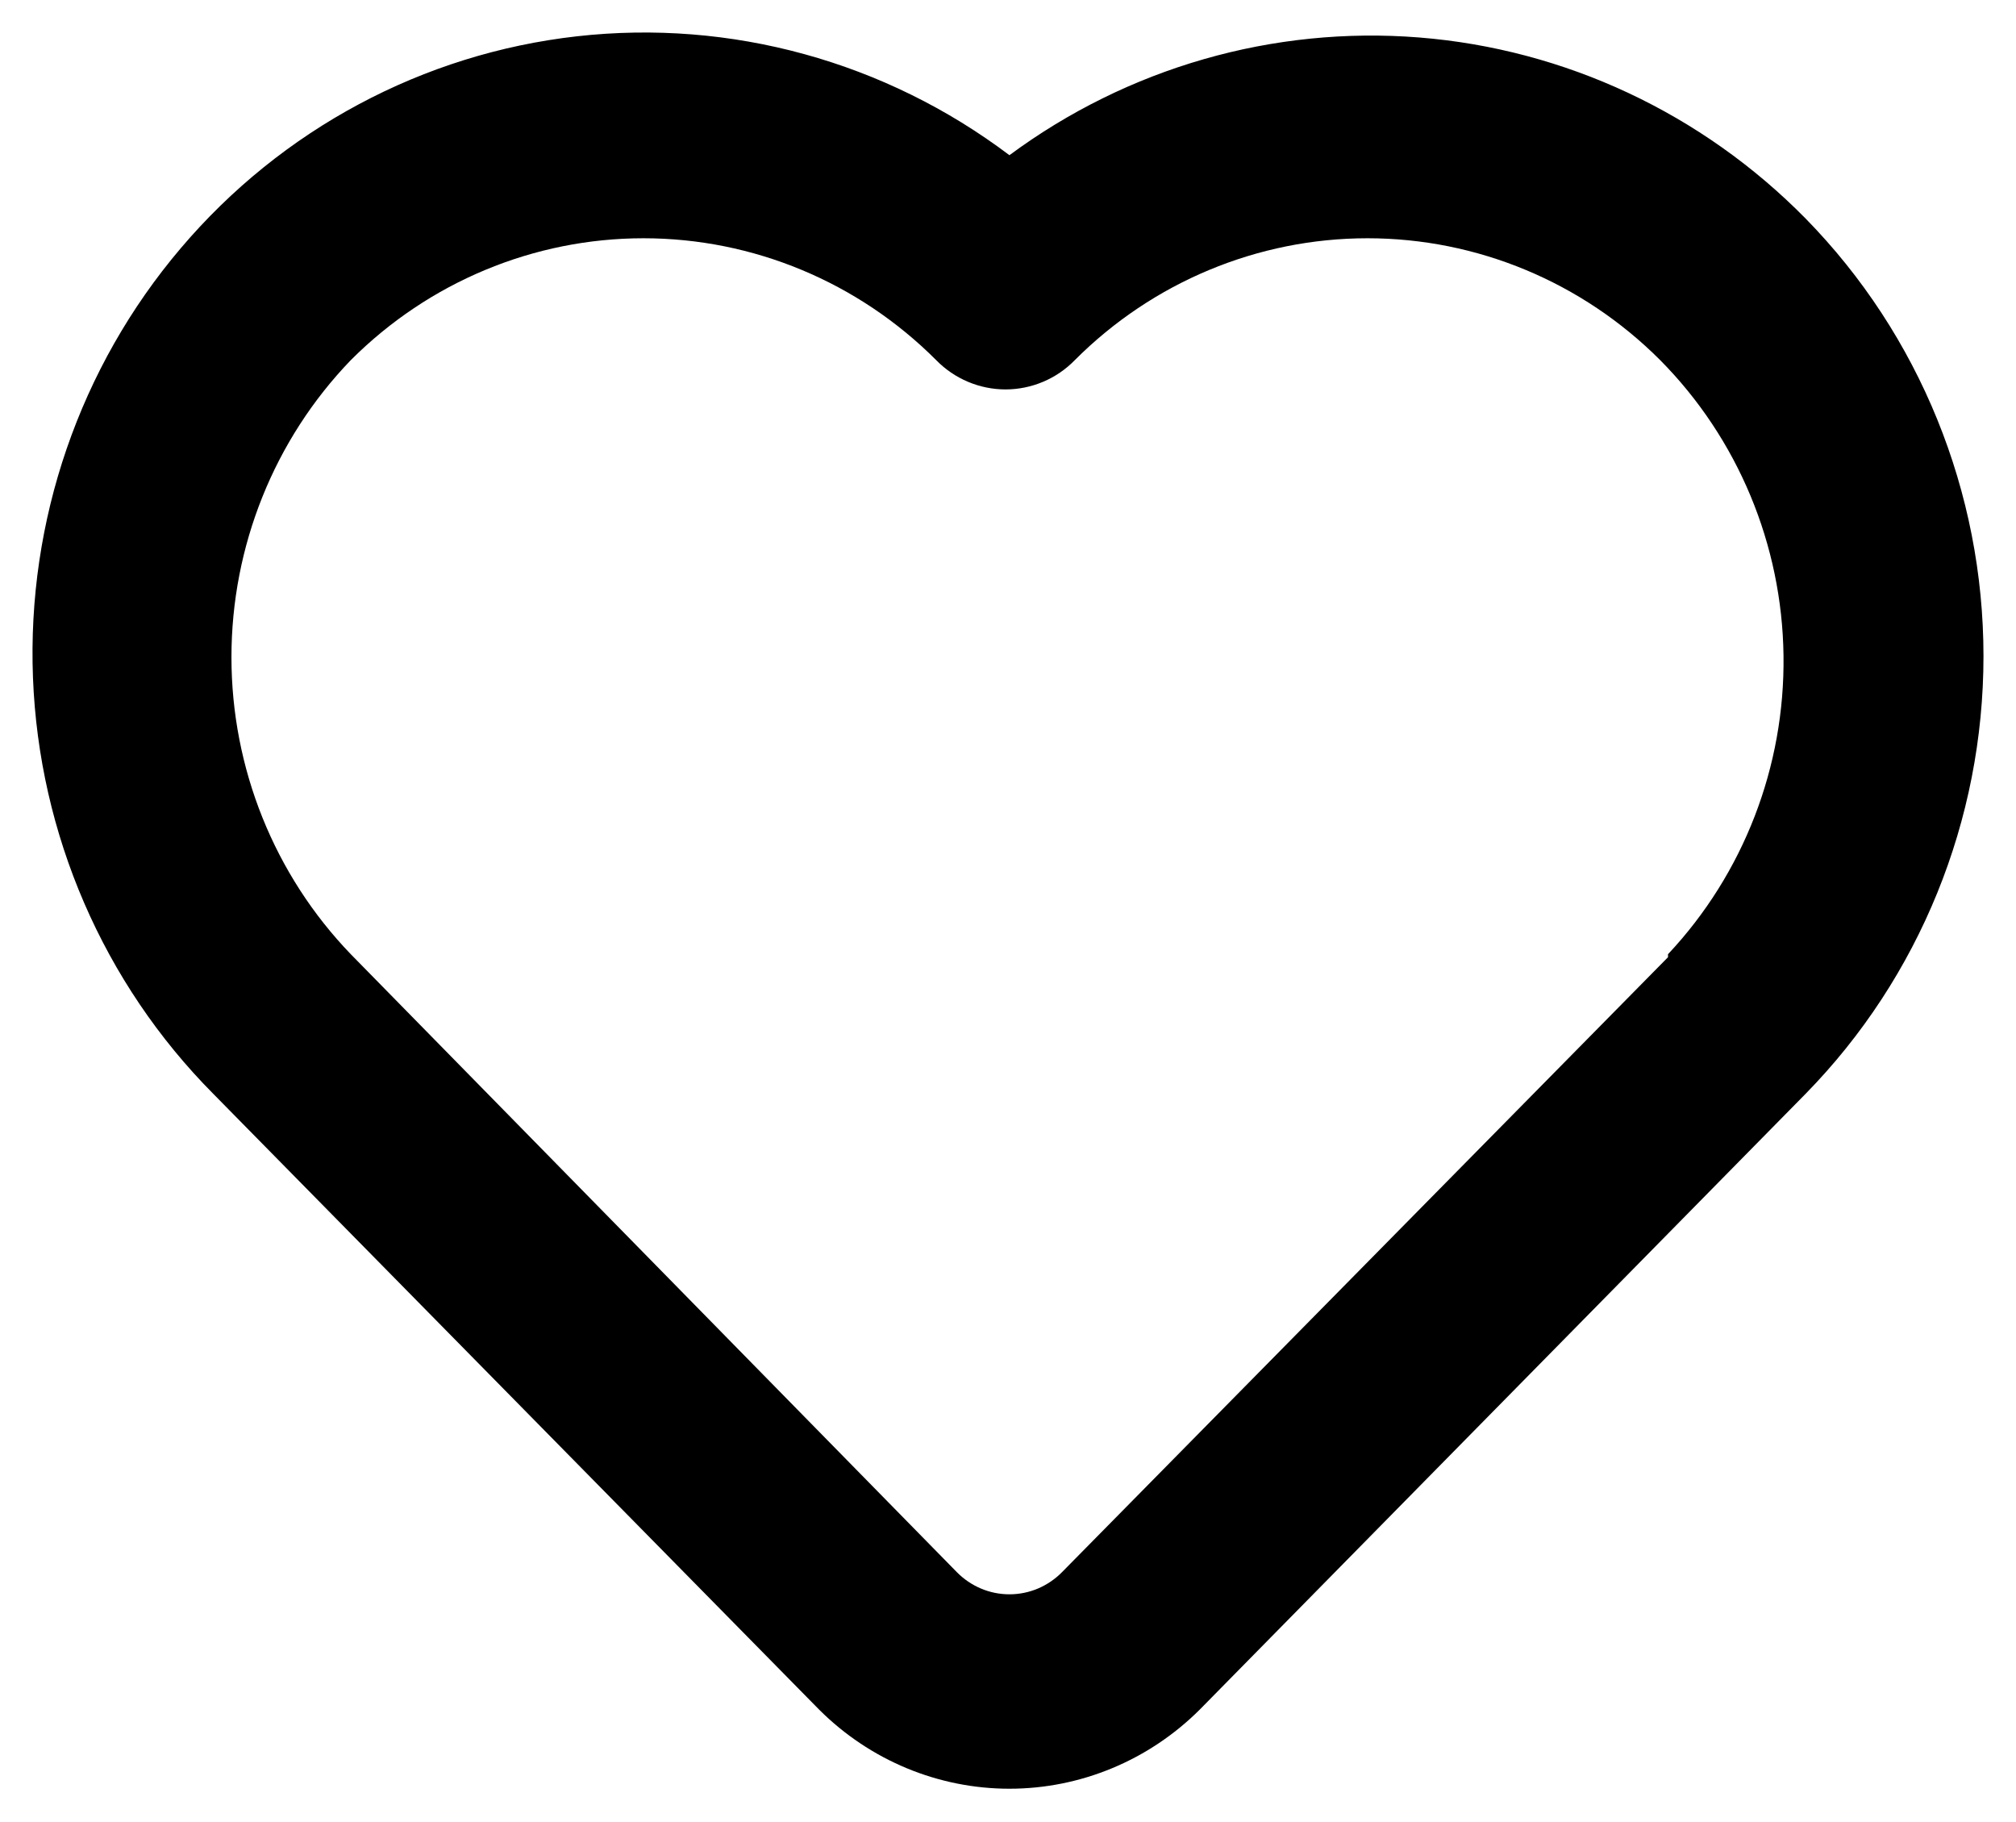
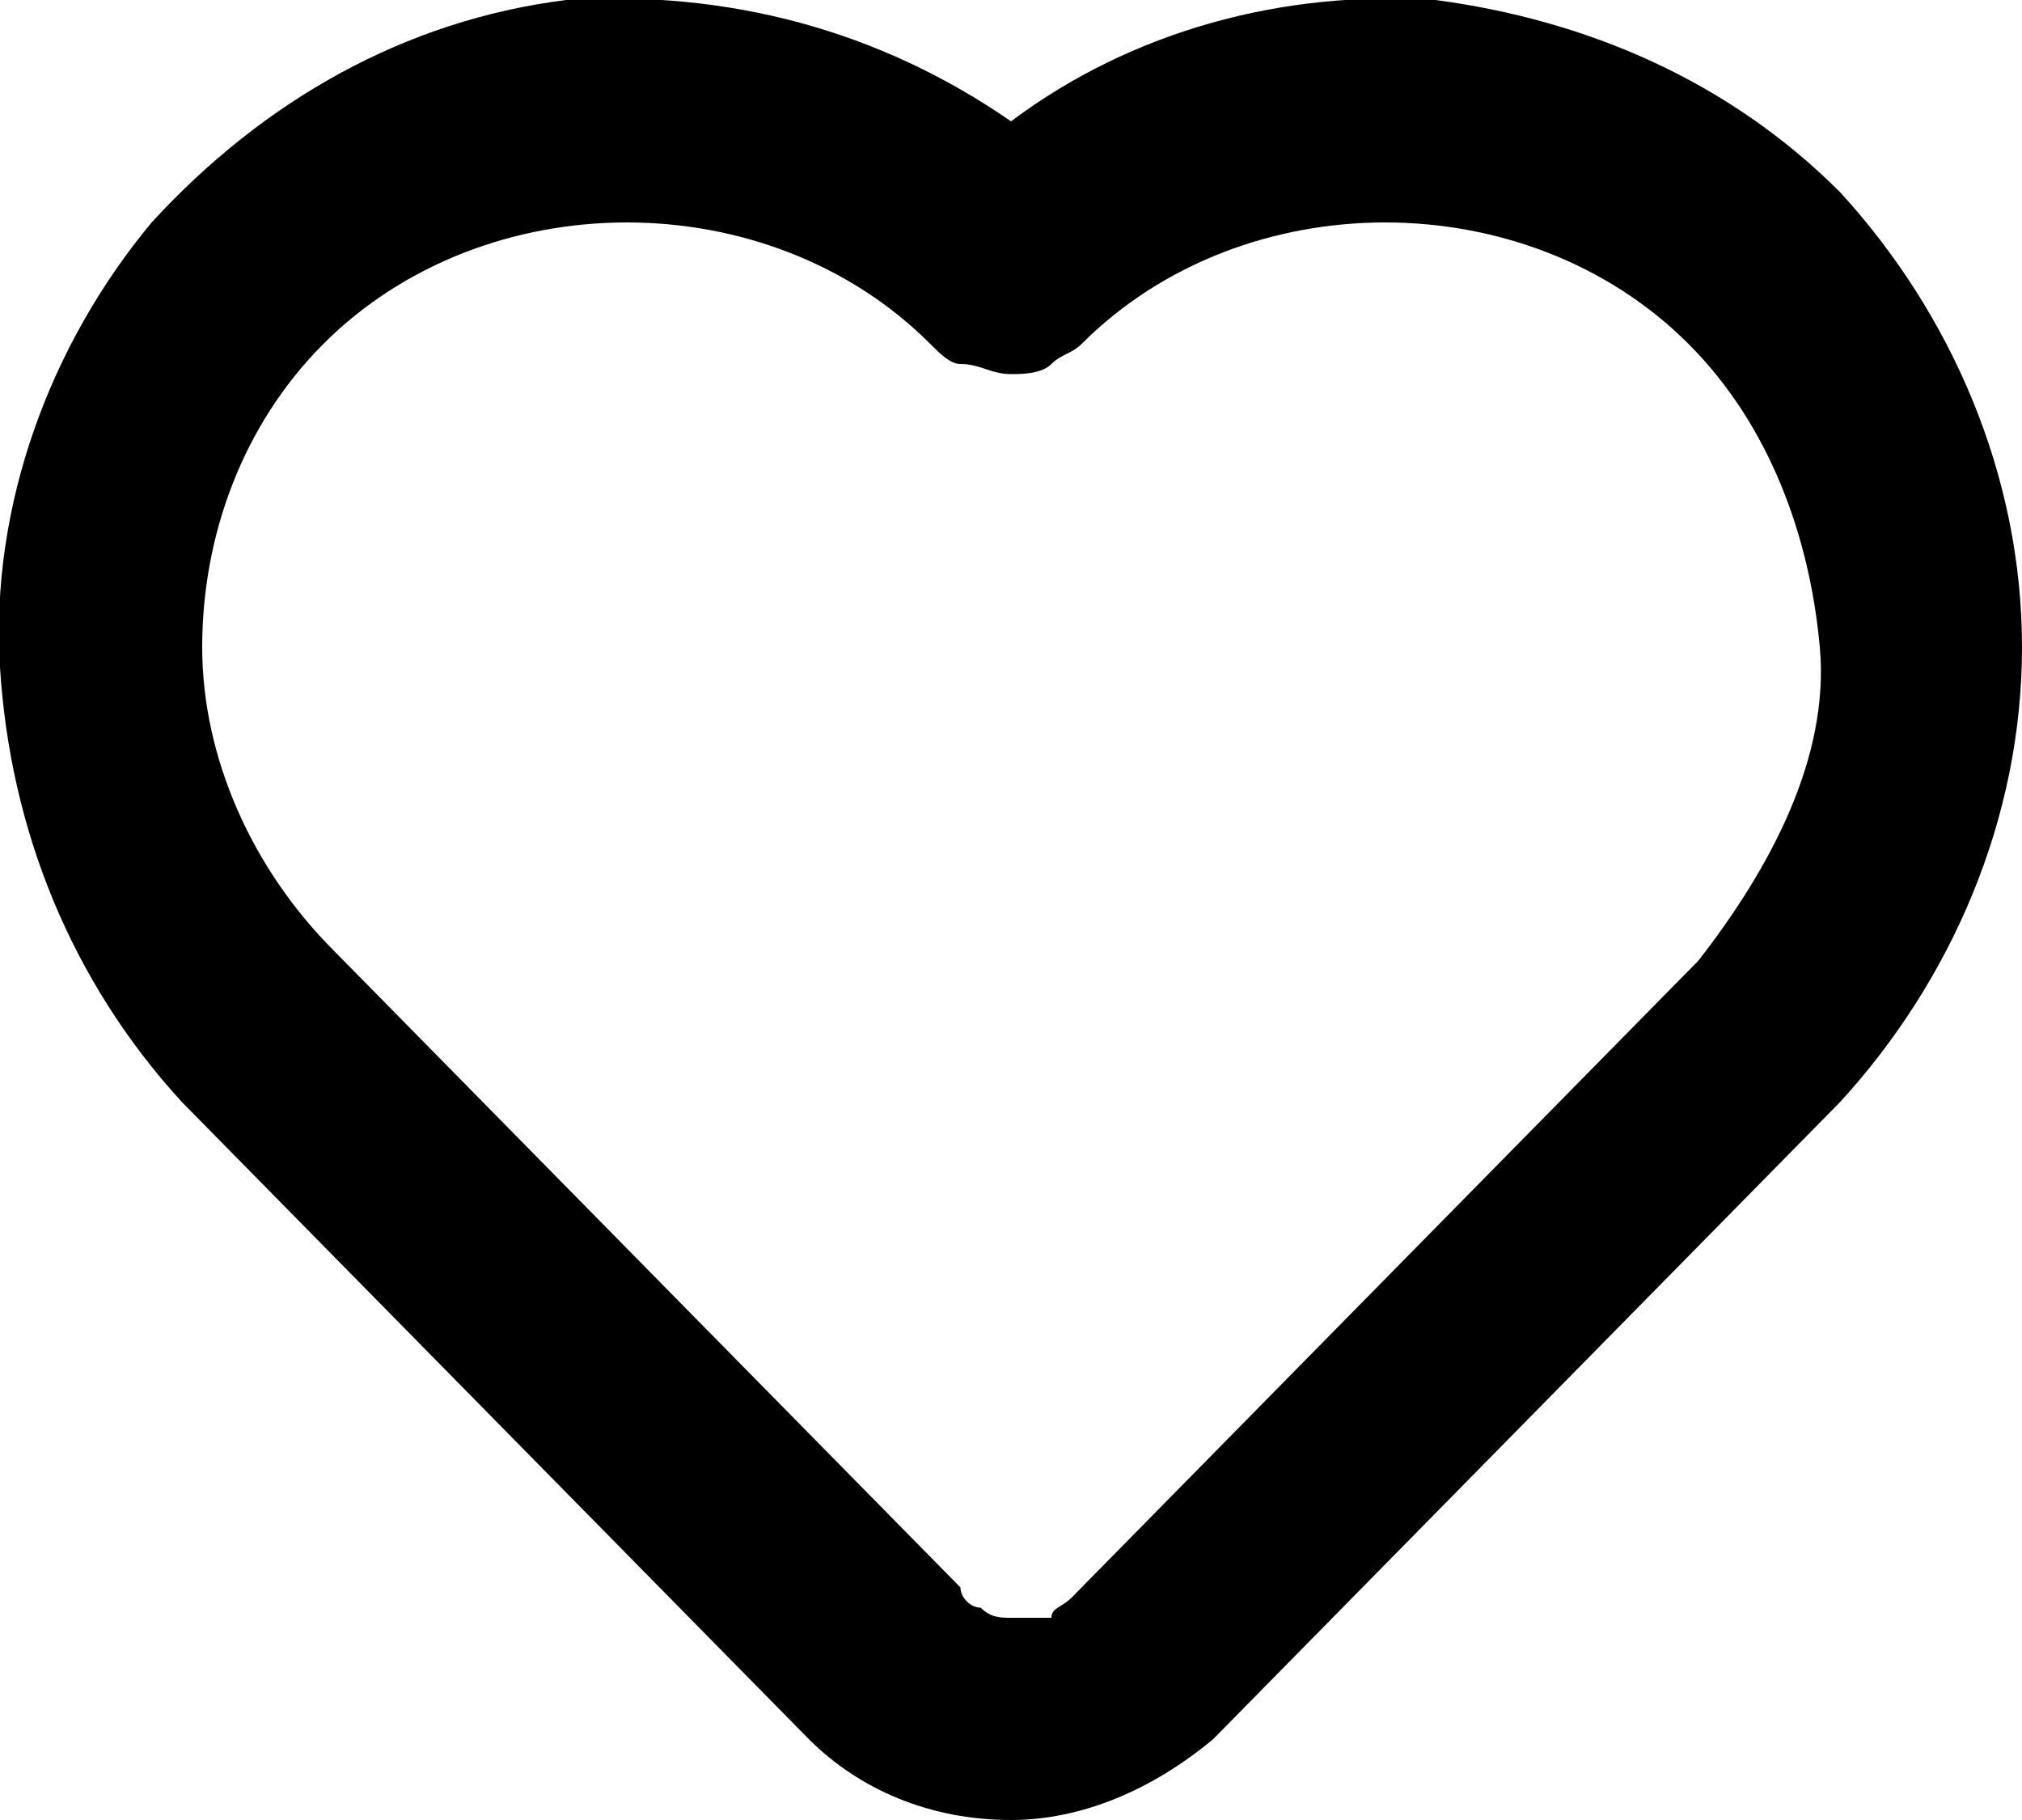
- <svg xmlns="http://www.w3.org/2000/svg" width="31" height="28" viewBox="0 0 31 28" fill="none">
-   <path d="M27.765 3.36C26.174 1.743 24.066 0.755 21.821 0.576C19.576 0.398 17.341 1.04 15.522 2.386C13.613 0.946 11.237 0.292 8.872 0.558C6.507 0.824 4.33 1.988 2.778 3.818C1.225 5.647 0.414 8.005 0.507 10.417C0.6 12.829 1.591 15.116 3.279 16.816L12.596 26.284C13.376 27.063 14.427 27.5 15.522 27.5C16.616 27.5 17.667 27.063 18.448 26.284L27.765 16.816C29.517 15.028 30.5 12.61 30.5 10.088C30.5 7.567 29.517 5.148 27.765 3.36ZM25.649 14.716L16.332 24.169C16.226 24.277 16.1 24.363 15.961 24.422C15.822 24.481 15.672 24.511 15.522 24.511C15.371 24.511 15.222 24.481 15.083 24.422C14.944 24.363 14.818 24.277 14.712 24.169L5.394 14.67C4.218 13.45 3.559 11.811 3.559 10.104C3.559 8.396 4.218 6.757 5.394 5.537C6.593 4.336 8.21 3.663 9.895 3.663C11.58 3.663 13.197 4.336 14.396 5.537C14.536 5.68 14.702 5.793 14.885 5.87C15.068 5.947 15.264 5.987 15.462 5.987C15.66 5.987 15.856 5.947 16.039 5.87C16.222 5.793 16.388 5.68 16.527 5.537C17.726 4.336 19.343 3.663 21.028 3.663C22.713 3.663 24.33 4.336 25.529 5.537C26.722 6.741 27.403 8.372 27.425 10.079C27.448 11.786 26.81 13.434 25.649 14.67V14.716Z" fill="currentColor" />
+ <svg xmlns="http://www.w3.org/2000/svg" version="1.1" id="Layer_1" x="0px" y="0px" viewBox="0 0 20 18" style="enable-background:new 0 0 20 18;" xml:space="preserve">
+   <path d="M18.2,1.9c-1.1-1.1-2.5-1.7-4-1.9c-1.5-0.1-3,0.3-4.2,1.2C8.7,0.3,7.2-0.1,5.6,0C4,0.2,2.6,1,1.5,2.2C0.5,3.4-0.1,5,0,6.6  c0.1,1.6,0.7,3.1,1.8,4.3l6.2,6.3c0.5,0.5,1.2,0.8,2,0.8c0.7,0,1.4-0.3,2-0.8l6.2-6.3C19.3,9.7,20,8.1,20,6.4  C20,4.7,19.3,3.1,18.2,1.9z M16.8,9.5l-6.2,6.3c-0.1,0.1-0.2,0.1-0.2,0.2C10.2,16,10.1,16,10,16c-0.1,0-0.2,0-0.3-0.1  c-0.1,0-0.2-0.1-0.2-0.2L3.3,9.4C2.5,8.6,2,7.5,2,6.4c0-1.1,0.4-2.2,1.2-3c0.8-0.8,1.9-1.2,3-1.2c1.1,0,2.2,0.4,3,1.2  c0.1,0.1,0.2,0.2,0.3,0.2C9.7,3.6,9.8,3.7,10,3.7c0.1,0,0.3,0,0.4-0.1c0.1-0.1,0.2-0.1,0.3-0.2c0.8-0.8,1.9-1.2,3-1.2s2.2,0.4,3,1.2  c0.8,0.8,1.2,1.9,1.3,3S17.5,8.6,16.8,9.5L16.8,9.5z" fill="currentColor" />
</svg>
